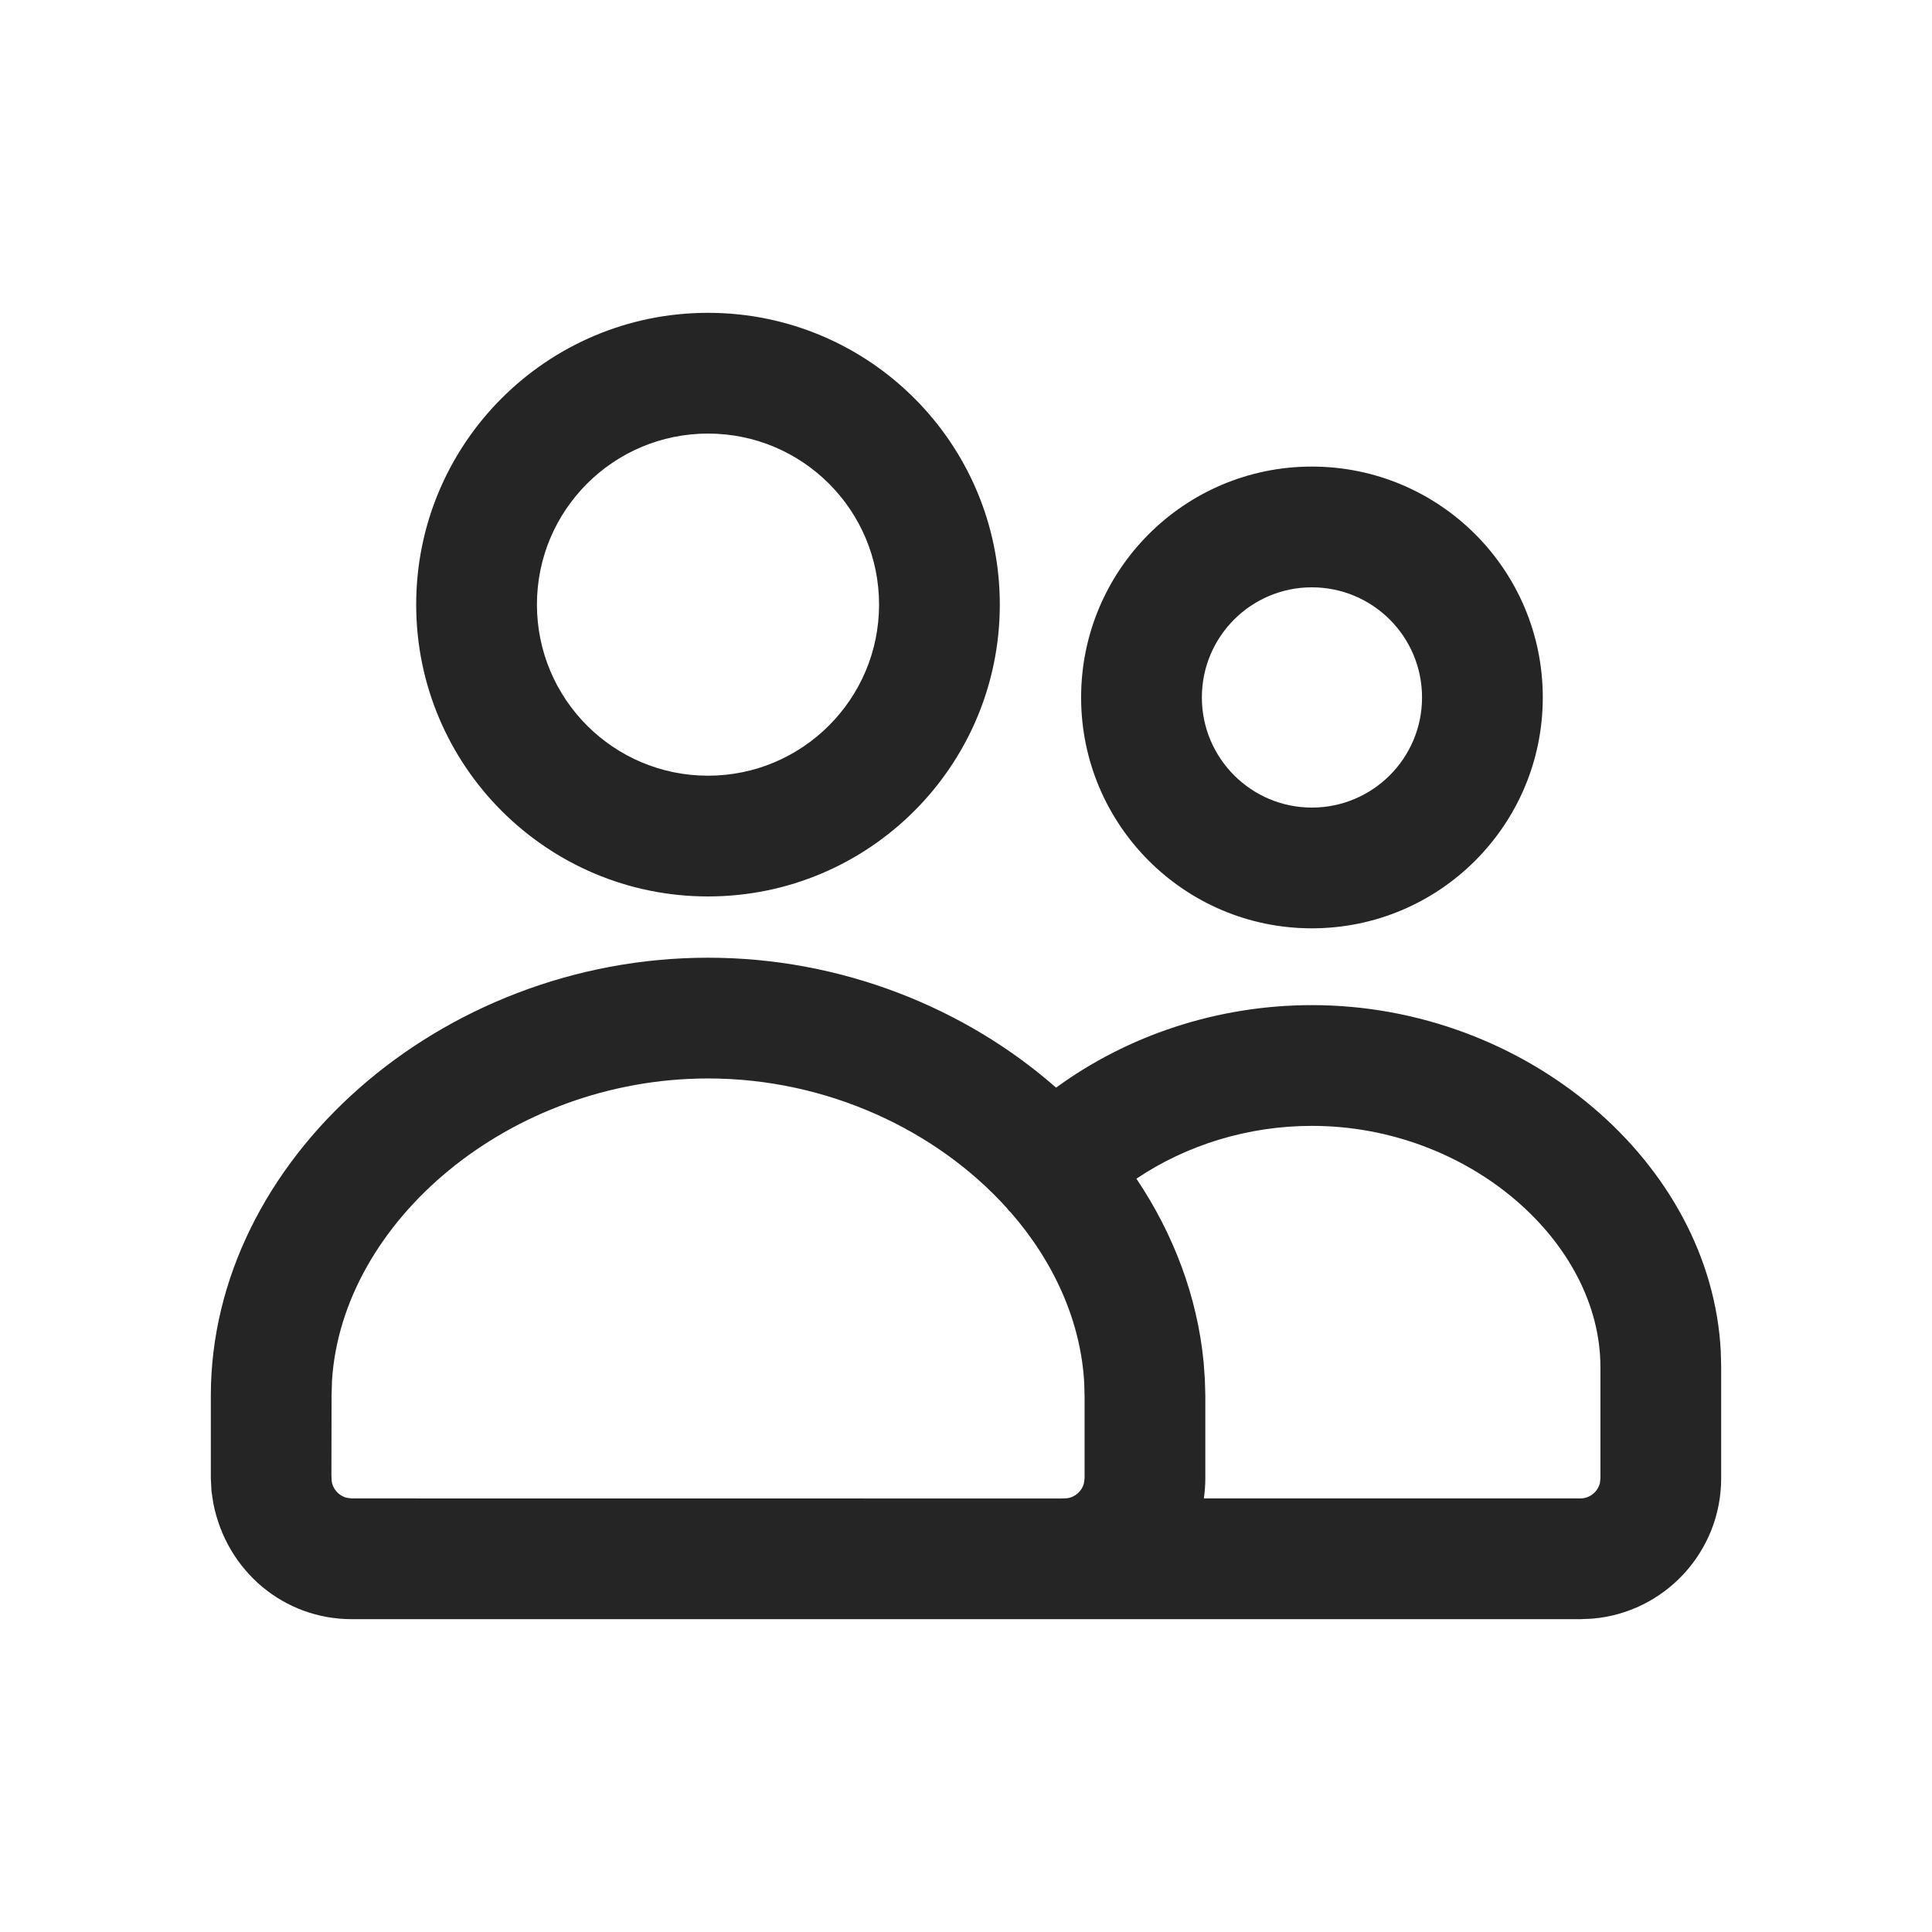
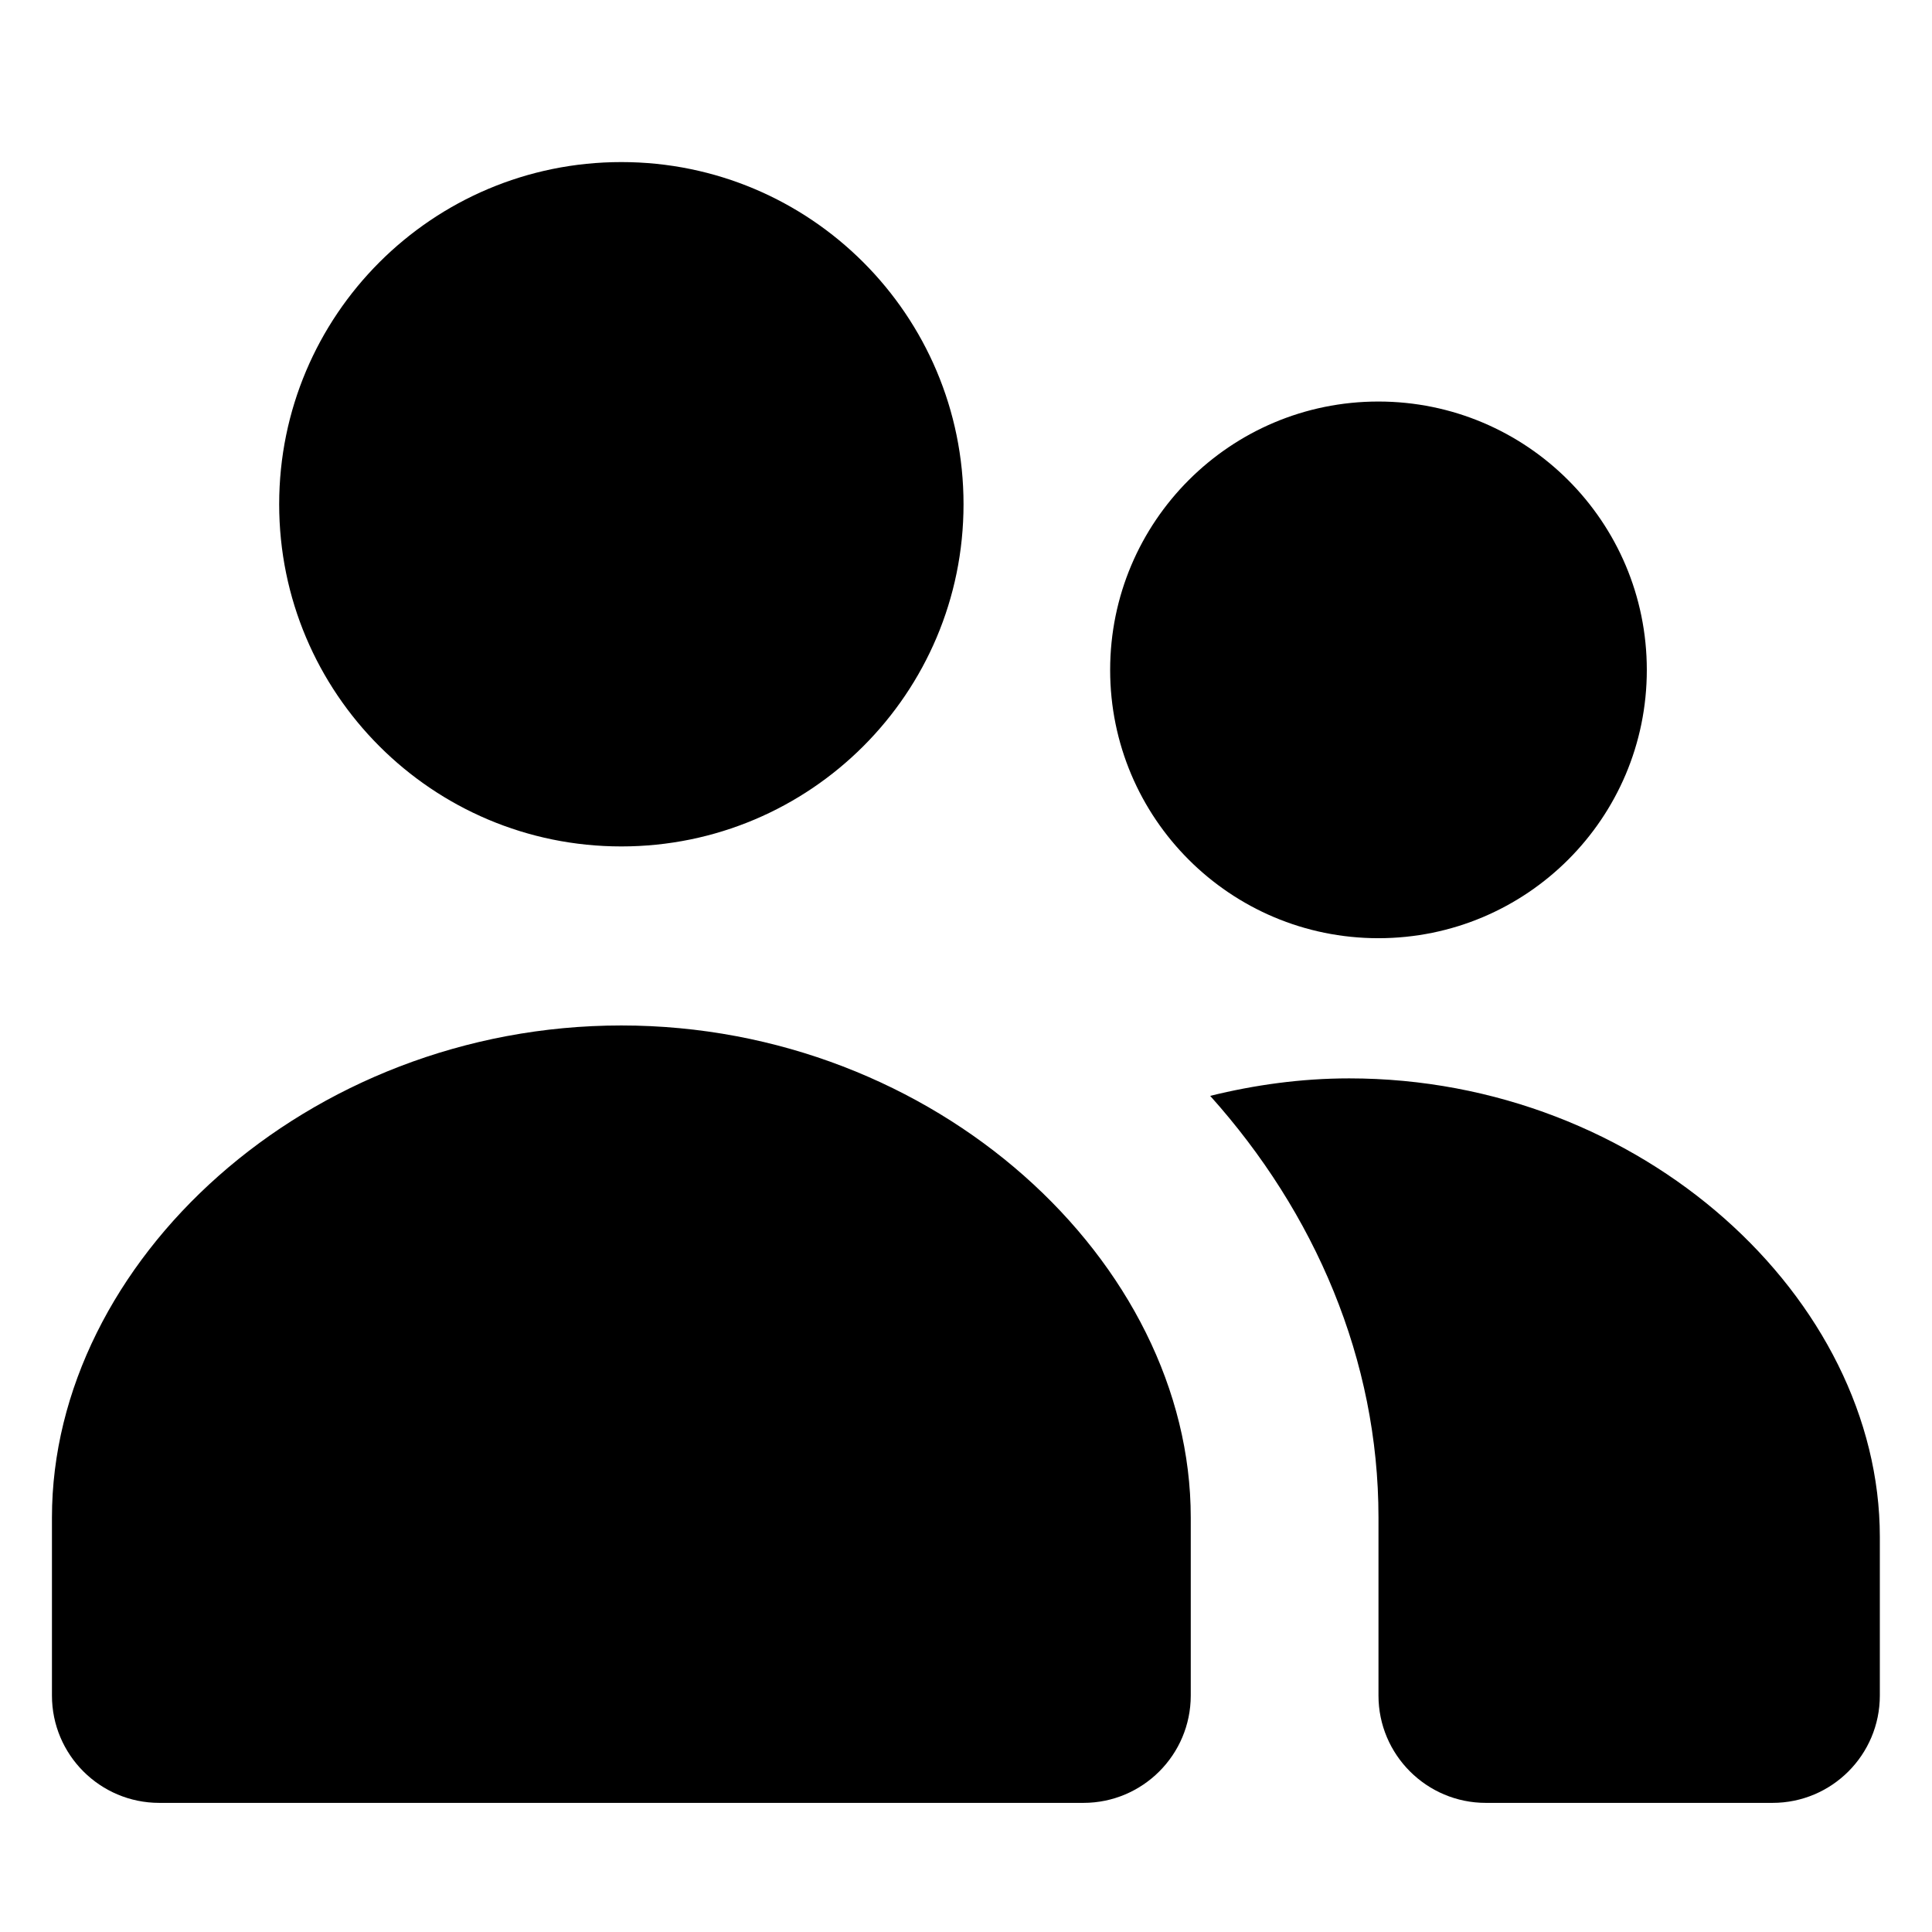
- <svg xmlns="http://www.w3.org/2000/svg" width="24" height="24" viewBox="0 0 24 24" fill="none">
-   <path d="M4.369 20.114C3.527 20.114 2.815 19.517 2.65 18.675L2.627 18.523L2.619 18.364V17.337C2.619 14.414 5.465 11.897 8.796 11.897C10.451 11.897 11.991 12.52 13.119 13.511C14.014 12.858 15.13 12.486 16.297 12.486C18.963 12.486 21.255 14.448 21.376 16.785L21.381 16.981V18.364C21.381 19.282 20.674 20.035 19.775 20.108L19.631 20.114H4.369ZM8.796 13.397C6.33 13.397 4.245 15.177 4.124 17.156L4.119 17.337L4.117 18.321L4.12 18.394C4.132 18.497 4.208 18.581 4.307 18.606L4.369 18.614L13.179 18.615L13.252 18.612C13.356 18.6 13.44 18.524 13.465 18.425L13.473 18.364L13.473 17.356L13.469 17.188C13.429 16.415 13.091 15.672 12.549 15.053C12.546 15.052 12.543 15.05 12.541 15.048L12.502 15.001C11.639 14.047 10.284 13.397 8.796 13.397ZM16.297 13.986C15.501 13.986 14.74 14.224 14.117 14.642C14.577 15.328 14.873 16.103 14.952 16.923L14.967 17.131L14.973 17.337V18.364C14.973 18.449 14.966 18.532 14.955 18.614L19.631 18.614C19.75 18.614 19.849 18.531 19.875 18.421L19.881 18.364V16.981C19.881 15.43 18.247 13.986 16.297 13.986ZM16.296 5.796C17.881 5.796 19.165 7.079 19.165 8.664C19.165 10.248 17.881 11.532 16.296 11.532C14.714 11.532 13.43 10.247 13.43 8.664C13.43 7.08 14.714 5.796 16.296 5.796ZM8.795 3.886C10.797 3.886 12.42 5.508 12.42 7.51C12.42 9.512 10.797 11.136 8.795 11.136C6.794 11.136 5.17 9.512 5.17 7.51C5.17 5.508 6.794 3.886 8.795 3.886ZM16.296 7.296C15.542 7.296 14.93 7.908 14.93 8.664C14.93 9.419 15.543 10.032 16.296 10.032C17.053 10.032 17.665 9.419 17.665 8.664C17.665 7.908 17.053 7.296 16.296 7.296ZM8.795 5.386C7.622 5.386 6.67 6.337 6.67 7.51C6.67 8.684 7.622 9.636 8.795 9.636C9.968 9.636 10.92 8.684 10.92 7.51C10.92 6.337 9.969 5.386 8.795 5.386Z" fill="#252525" />
+ <svg xmlns="http://www.w3.org/2000/svg" width="18" height="18" viewBox="0 0 18 18" fill="none">
+   <path d="M12.57 10.047C15.3 10.047 17.514 12.103 17.514 14.319V15.797C17.514 16.349 17.067 16.797 16.514 16.797H13.843C13.292 16.797 12.843 16.349 12.843 15.797V14.138C12.843 12.669 12.252 11.299 11.275 10.21C11.688 10.108 12.122 10.047 12.57 10.047ZM5.789 9.554C8.719 9.554 11.094 11.76 11.094 14.138V15.797C11.094 16.349 10.646 16.797 10.094 16.797H1.484C0.932 16.797 0.484 16.349 0.484 15.797V14.138C0.484 11.76 2.859 9.554 5.789 9.554ZM12.842 3.741C14.223 3.741 15.343 4.86 15.343 6.242C15.343 7.623 14.223 8.741 12.842 8.741C11.462 8.741 10.343 7.623 10.343 6.242C10.343 4.86 11.462 3.741 12.842 3.741ZM5.789 1.51C7.55 1.51 8.977 2.937 8.977 4.698C8.977 6.459 7.55 7.886 5.789 7.886C4.028 7.886 2.601 6.459 2.601 4.698C2.601 2.937 4.028 1.51 5.789 1.51Z" fill="black" />
</svg>
